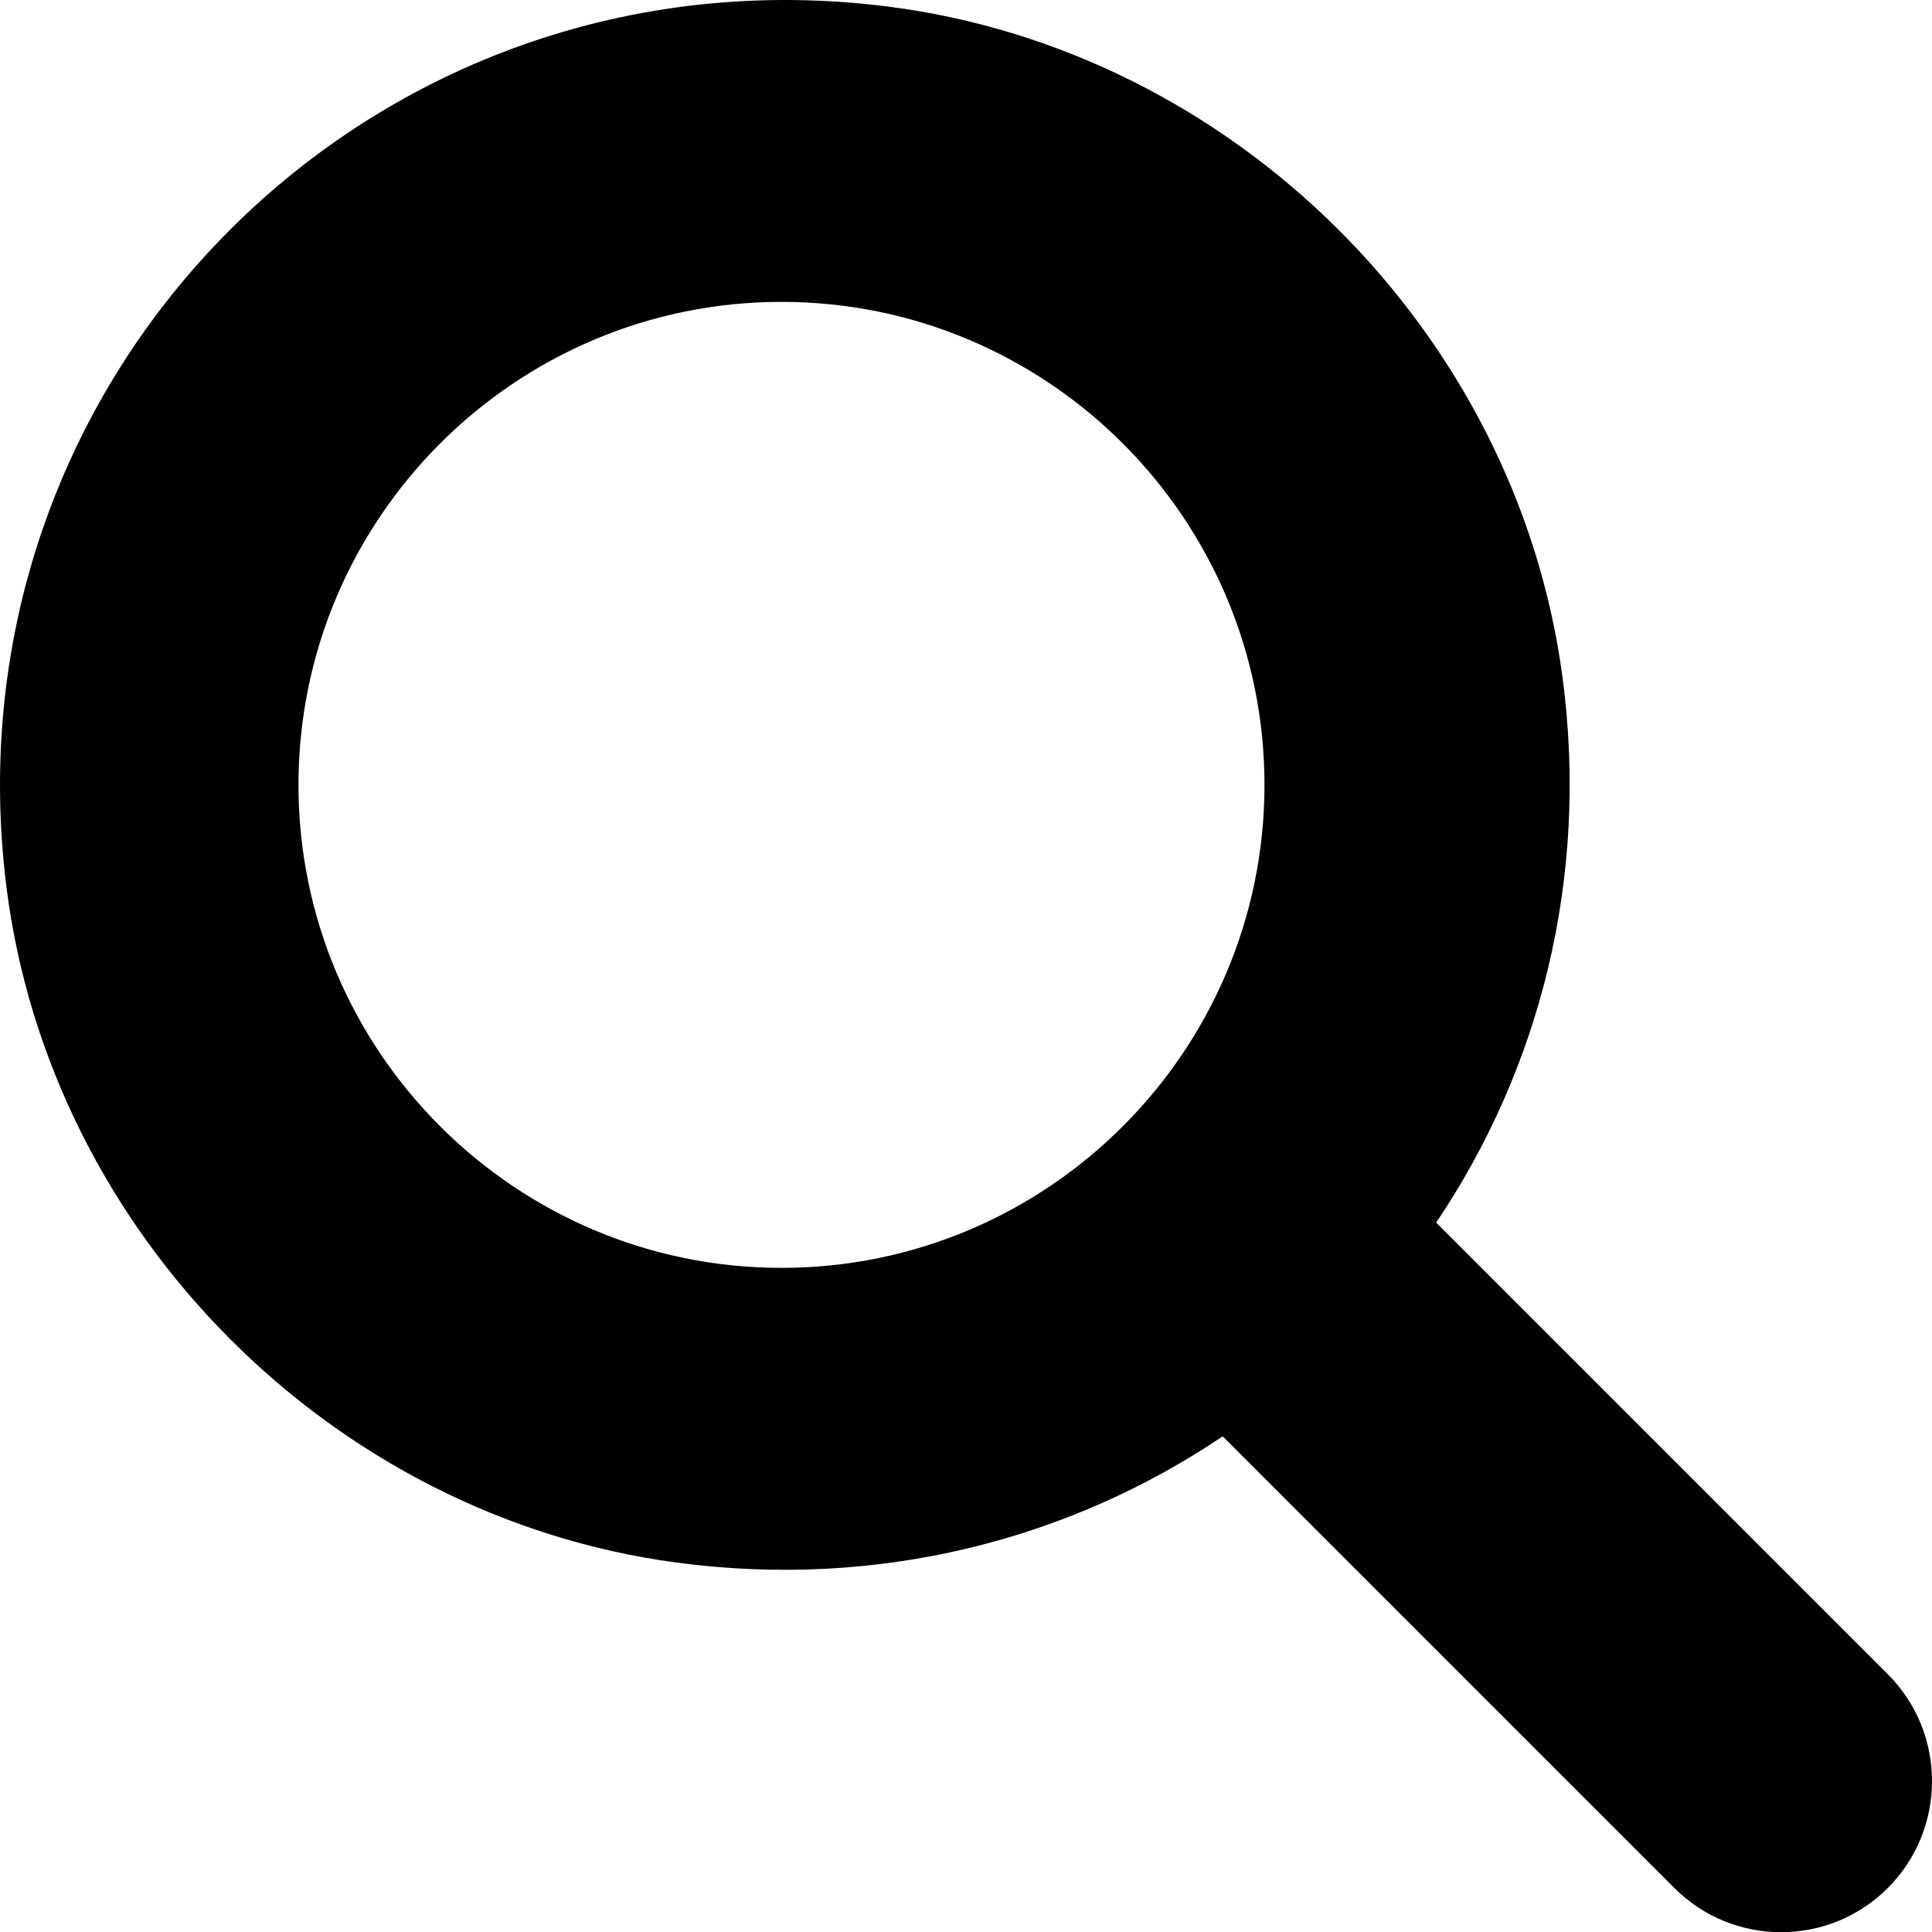
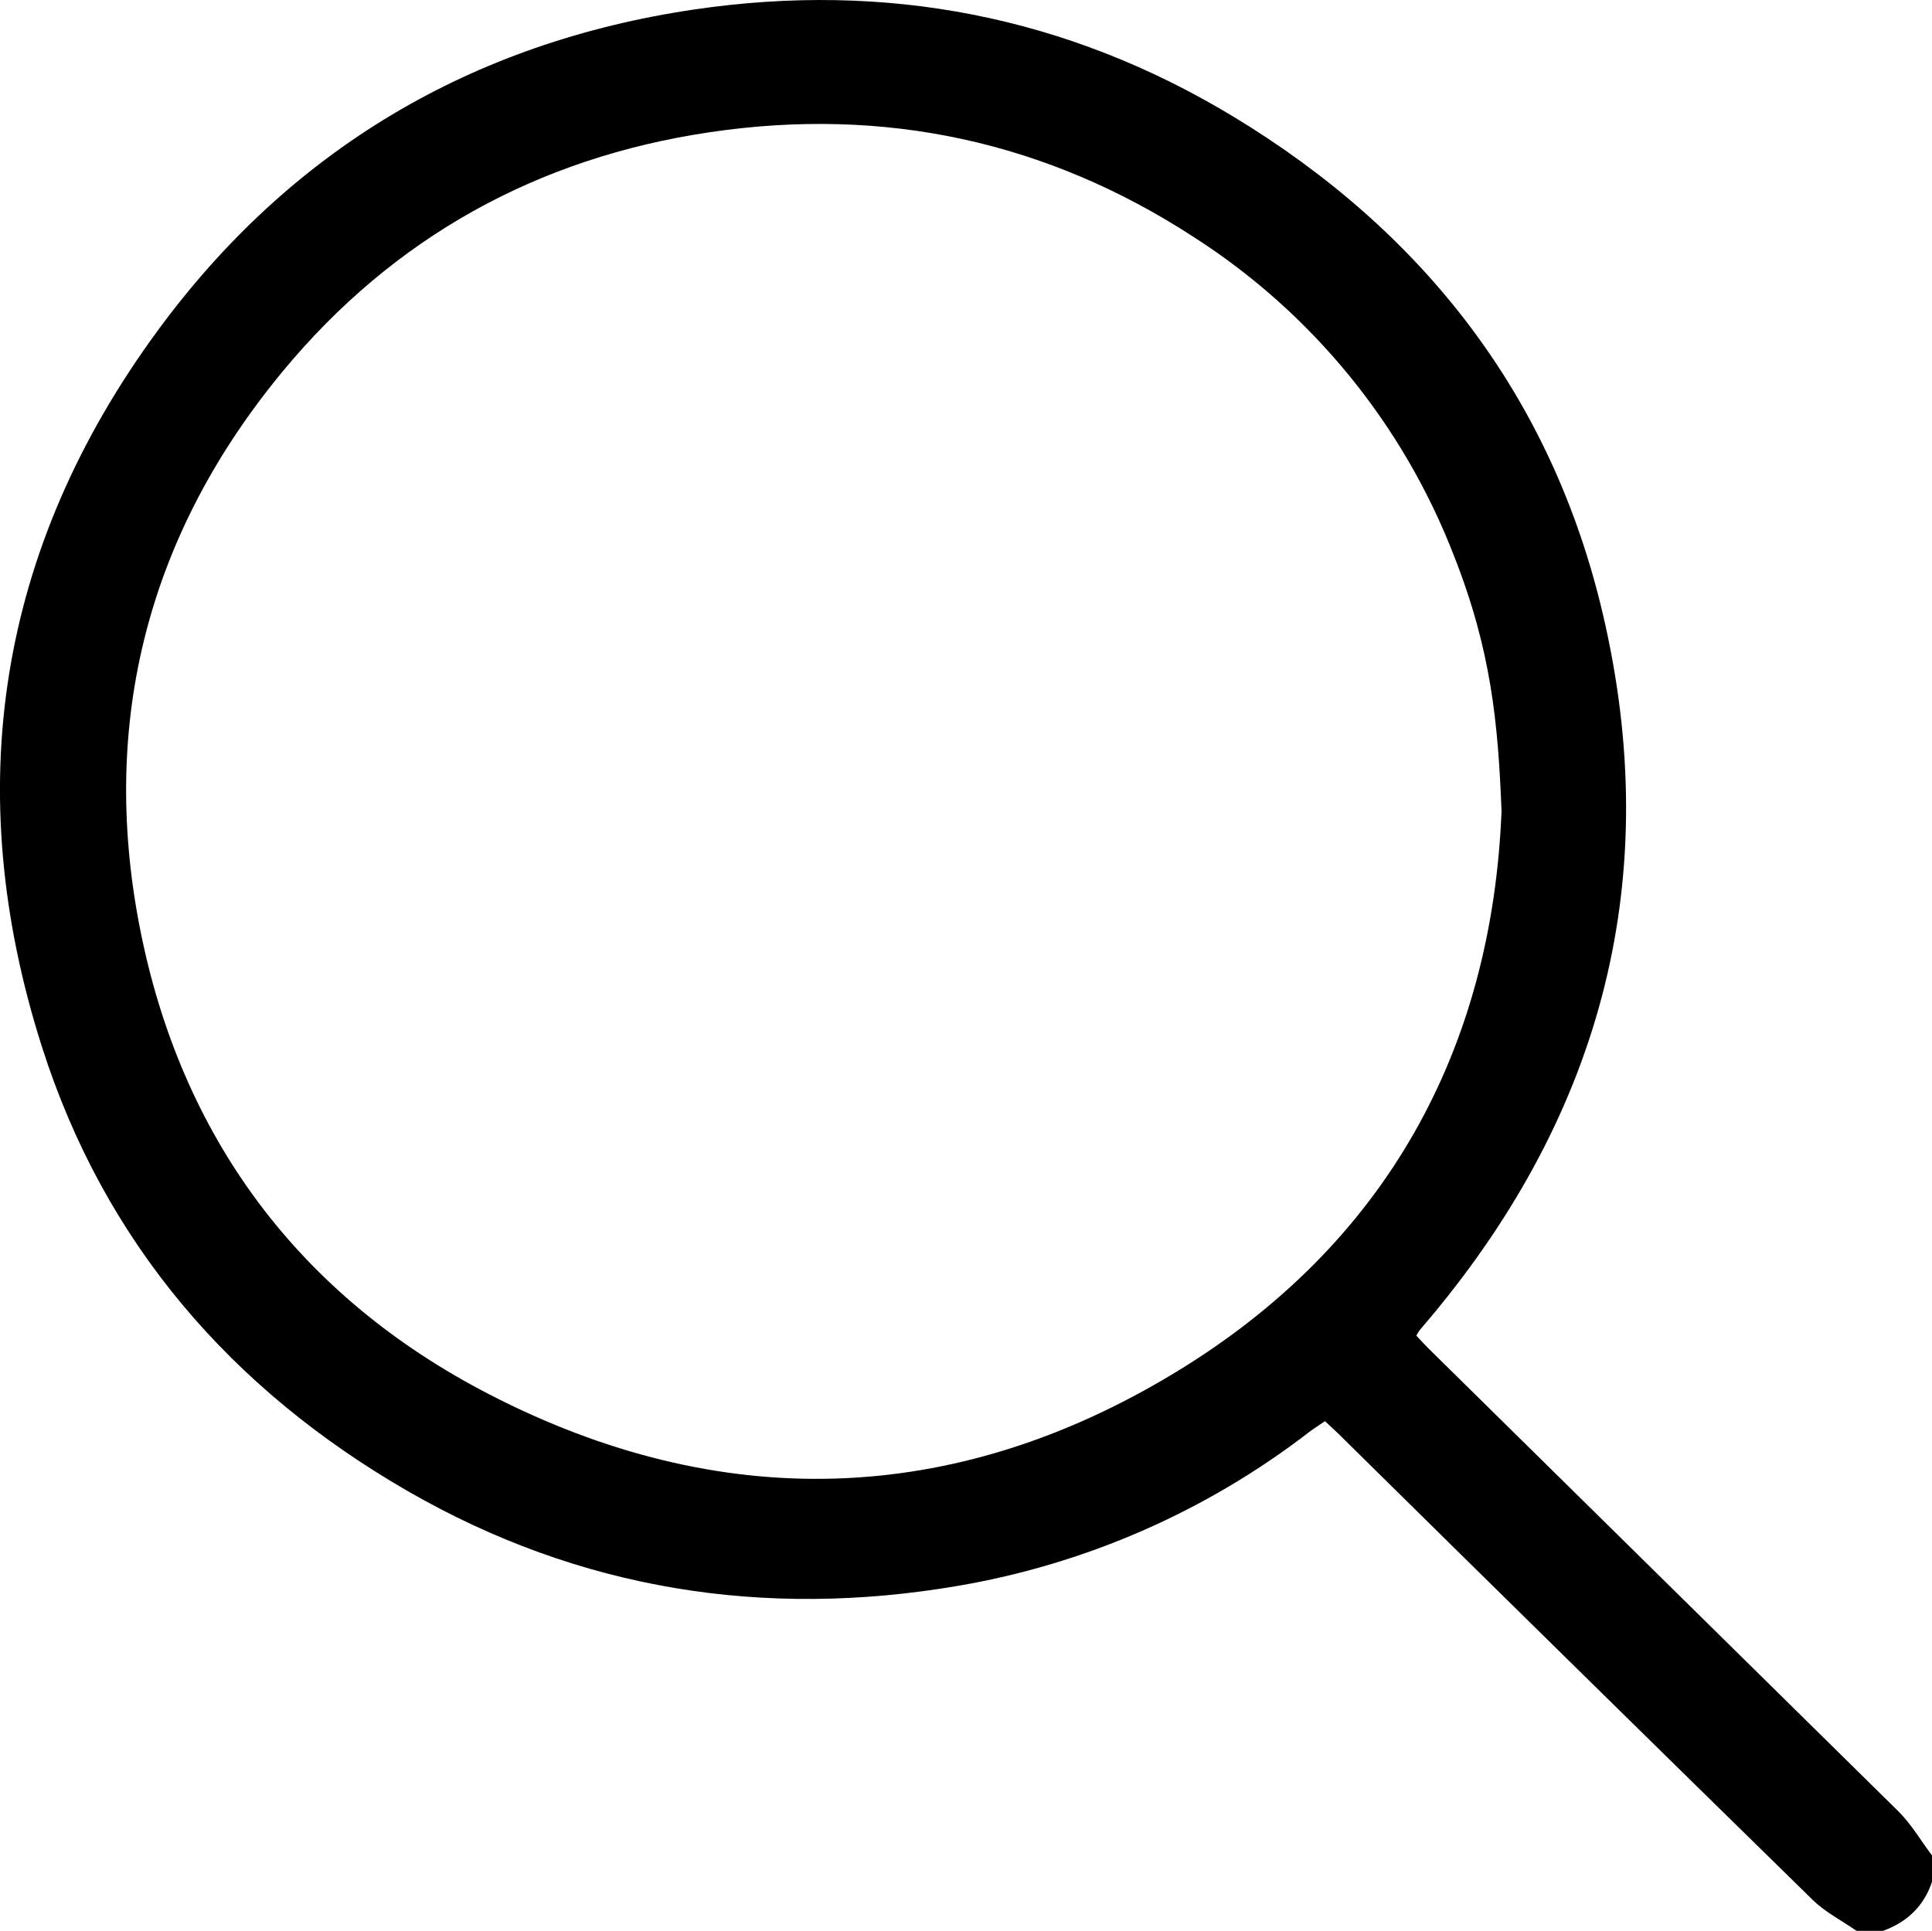
- <svg xmlns="http://www.w3.org/2000/svg" viewBox="0 0 512 512">
-   <path d="M500.3 443.7l-119.7-119.7c27.22-40.41 40.65-90.9 33.46-144.7C401.8 87.79 326.8 13.32 235.2 1.723C99.01-15.51-15.51 99.01 1.724 235.2c11.6 91.64 86.08 166.7 177.6 178.9c53.8 7.189 104.3-6.236 144.7-33.46l119.7 119.7c15.62 15.62 40.95 15.62 56.57 0C515.9 484.7 515.9 459.3 500.3 443.7zM79.1 208c0-70.58 57.42-128 128-128s128 57.42 128 128c0 70.58-57.42 128-128 128S79.1 278.6 79.1 208z" />
+ <svg xmlns="http://www.w3.org/2000/svg" viewBox="0 0 489.03 488.8">
+   <g id="Layer_2" data-name="Layer 2">
+     <g id="Layer_1-2" data-name="Layer 1">
+       <path d="M469.94,488.8c-3.73-2.59-7.93-4.72-11.13-7.86Q398.62,422,338.67,362.85c-1-1-2.07-1.93-3.29-3.07-1.38.94-2.71,1.76-3.94,2.7a201,201,0,0,1-89.07,39c-49,8.35-95.66,1-139-23.91-44.91-25.87-76.93-63-92.74-112.52C-10.12,200-.59,138.91,39.89,83.73c33.65-45.89,79.53-73,135.77-81.32C224.14-4.75,270,4,312.19,29.52c48.24,29.2,80.6,70.86,93.51,125.86,15.56,66.34.09,125.9-43.62,178.13-.92,1.1-1.86,2.17-2.77,3.28a14,14,0,0,0-.81,1.32c.93,1,1.94,2.11,3,3.17q59.51,58.59,119,117.24c3.3,3.26,5.71,7.44,8.53,11.19v6.68c-2.08,6.2-6.34,10.21-12.41,12.41ZM380.07,205.36c-.87-22.38-2.62-40.8-12.06-64.71A167.52,167.52,0,0,0,302.15,60c-37.33-24.28-78.36-33.08-122.48-26.53C136,39.93,99.6,60.13,71.57,94c-33.86,40.93-46.35,88.35-36.24,140.53,10.34,53.3,40.4,93.6,88.43,118.41,58.29,30.1,117.35,28.69,173.65-5.45C351.27,314.85,377.67,265.22,380.07,205.36Z" />
+     </g>
+   </g>
</svg>
